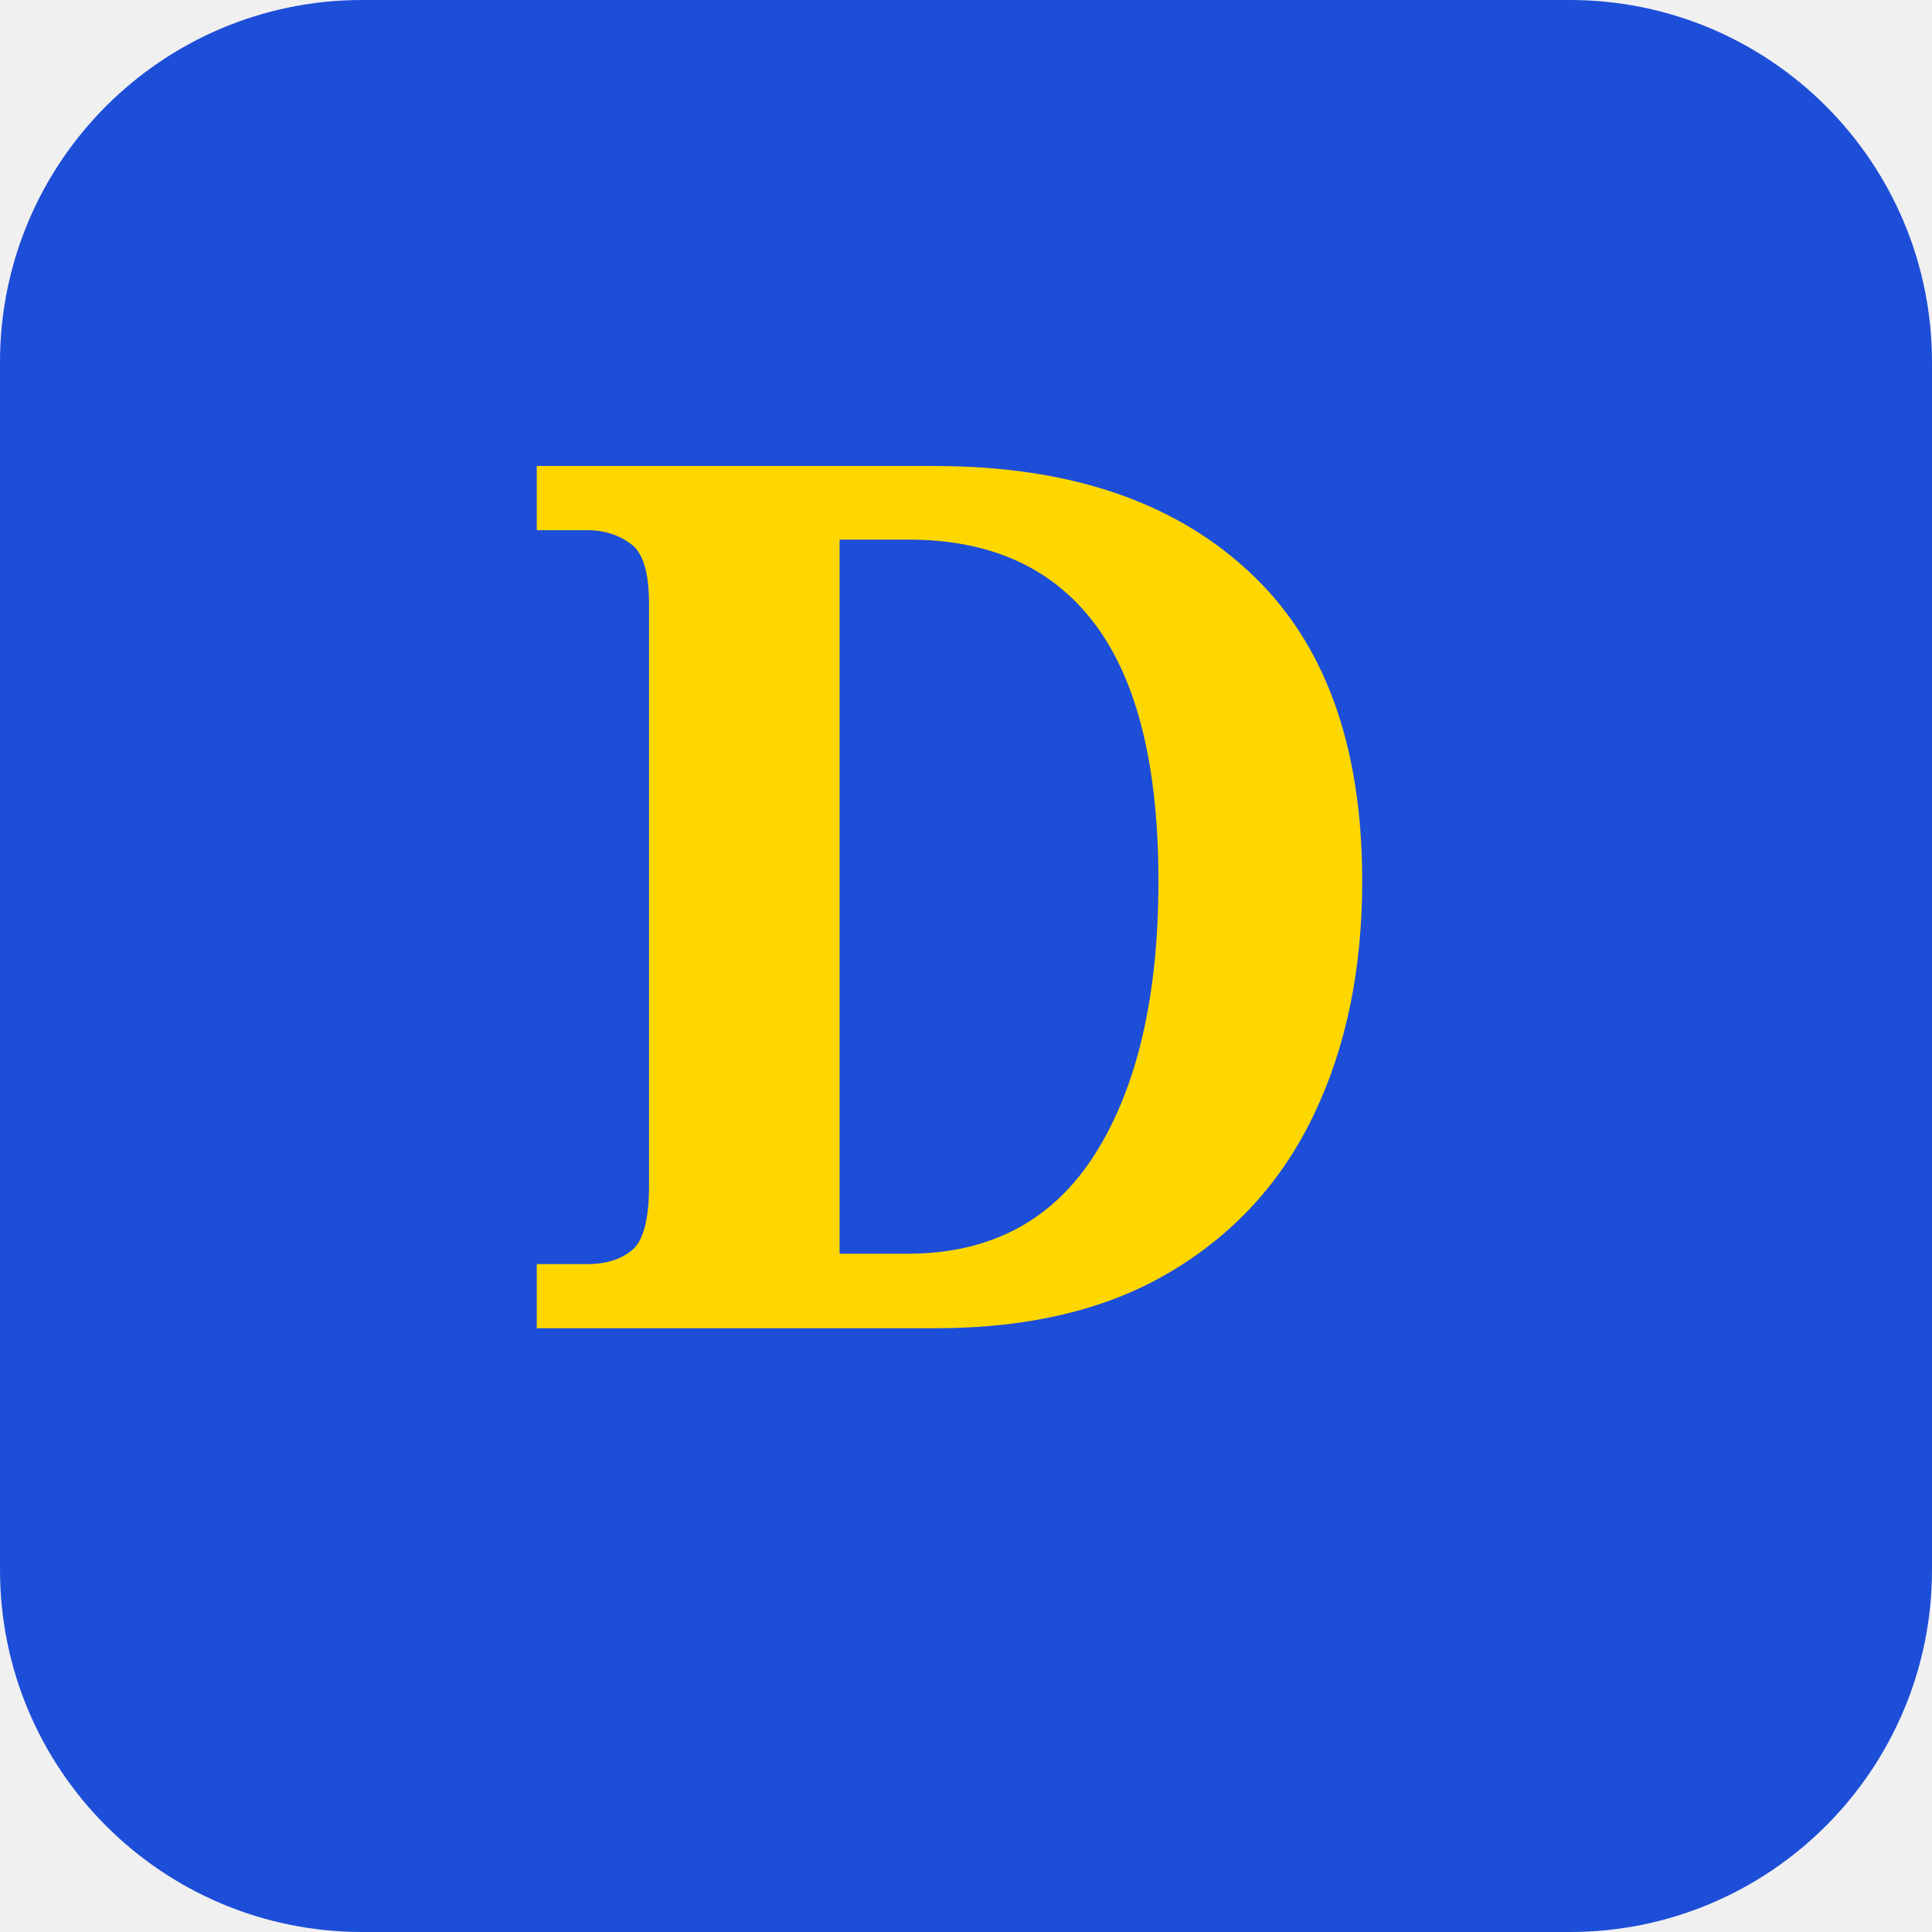
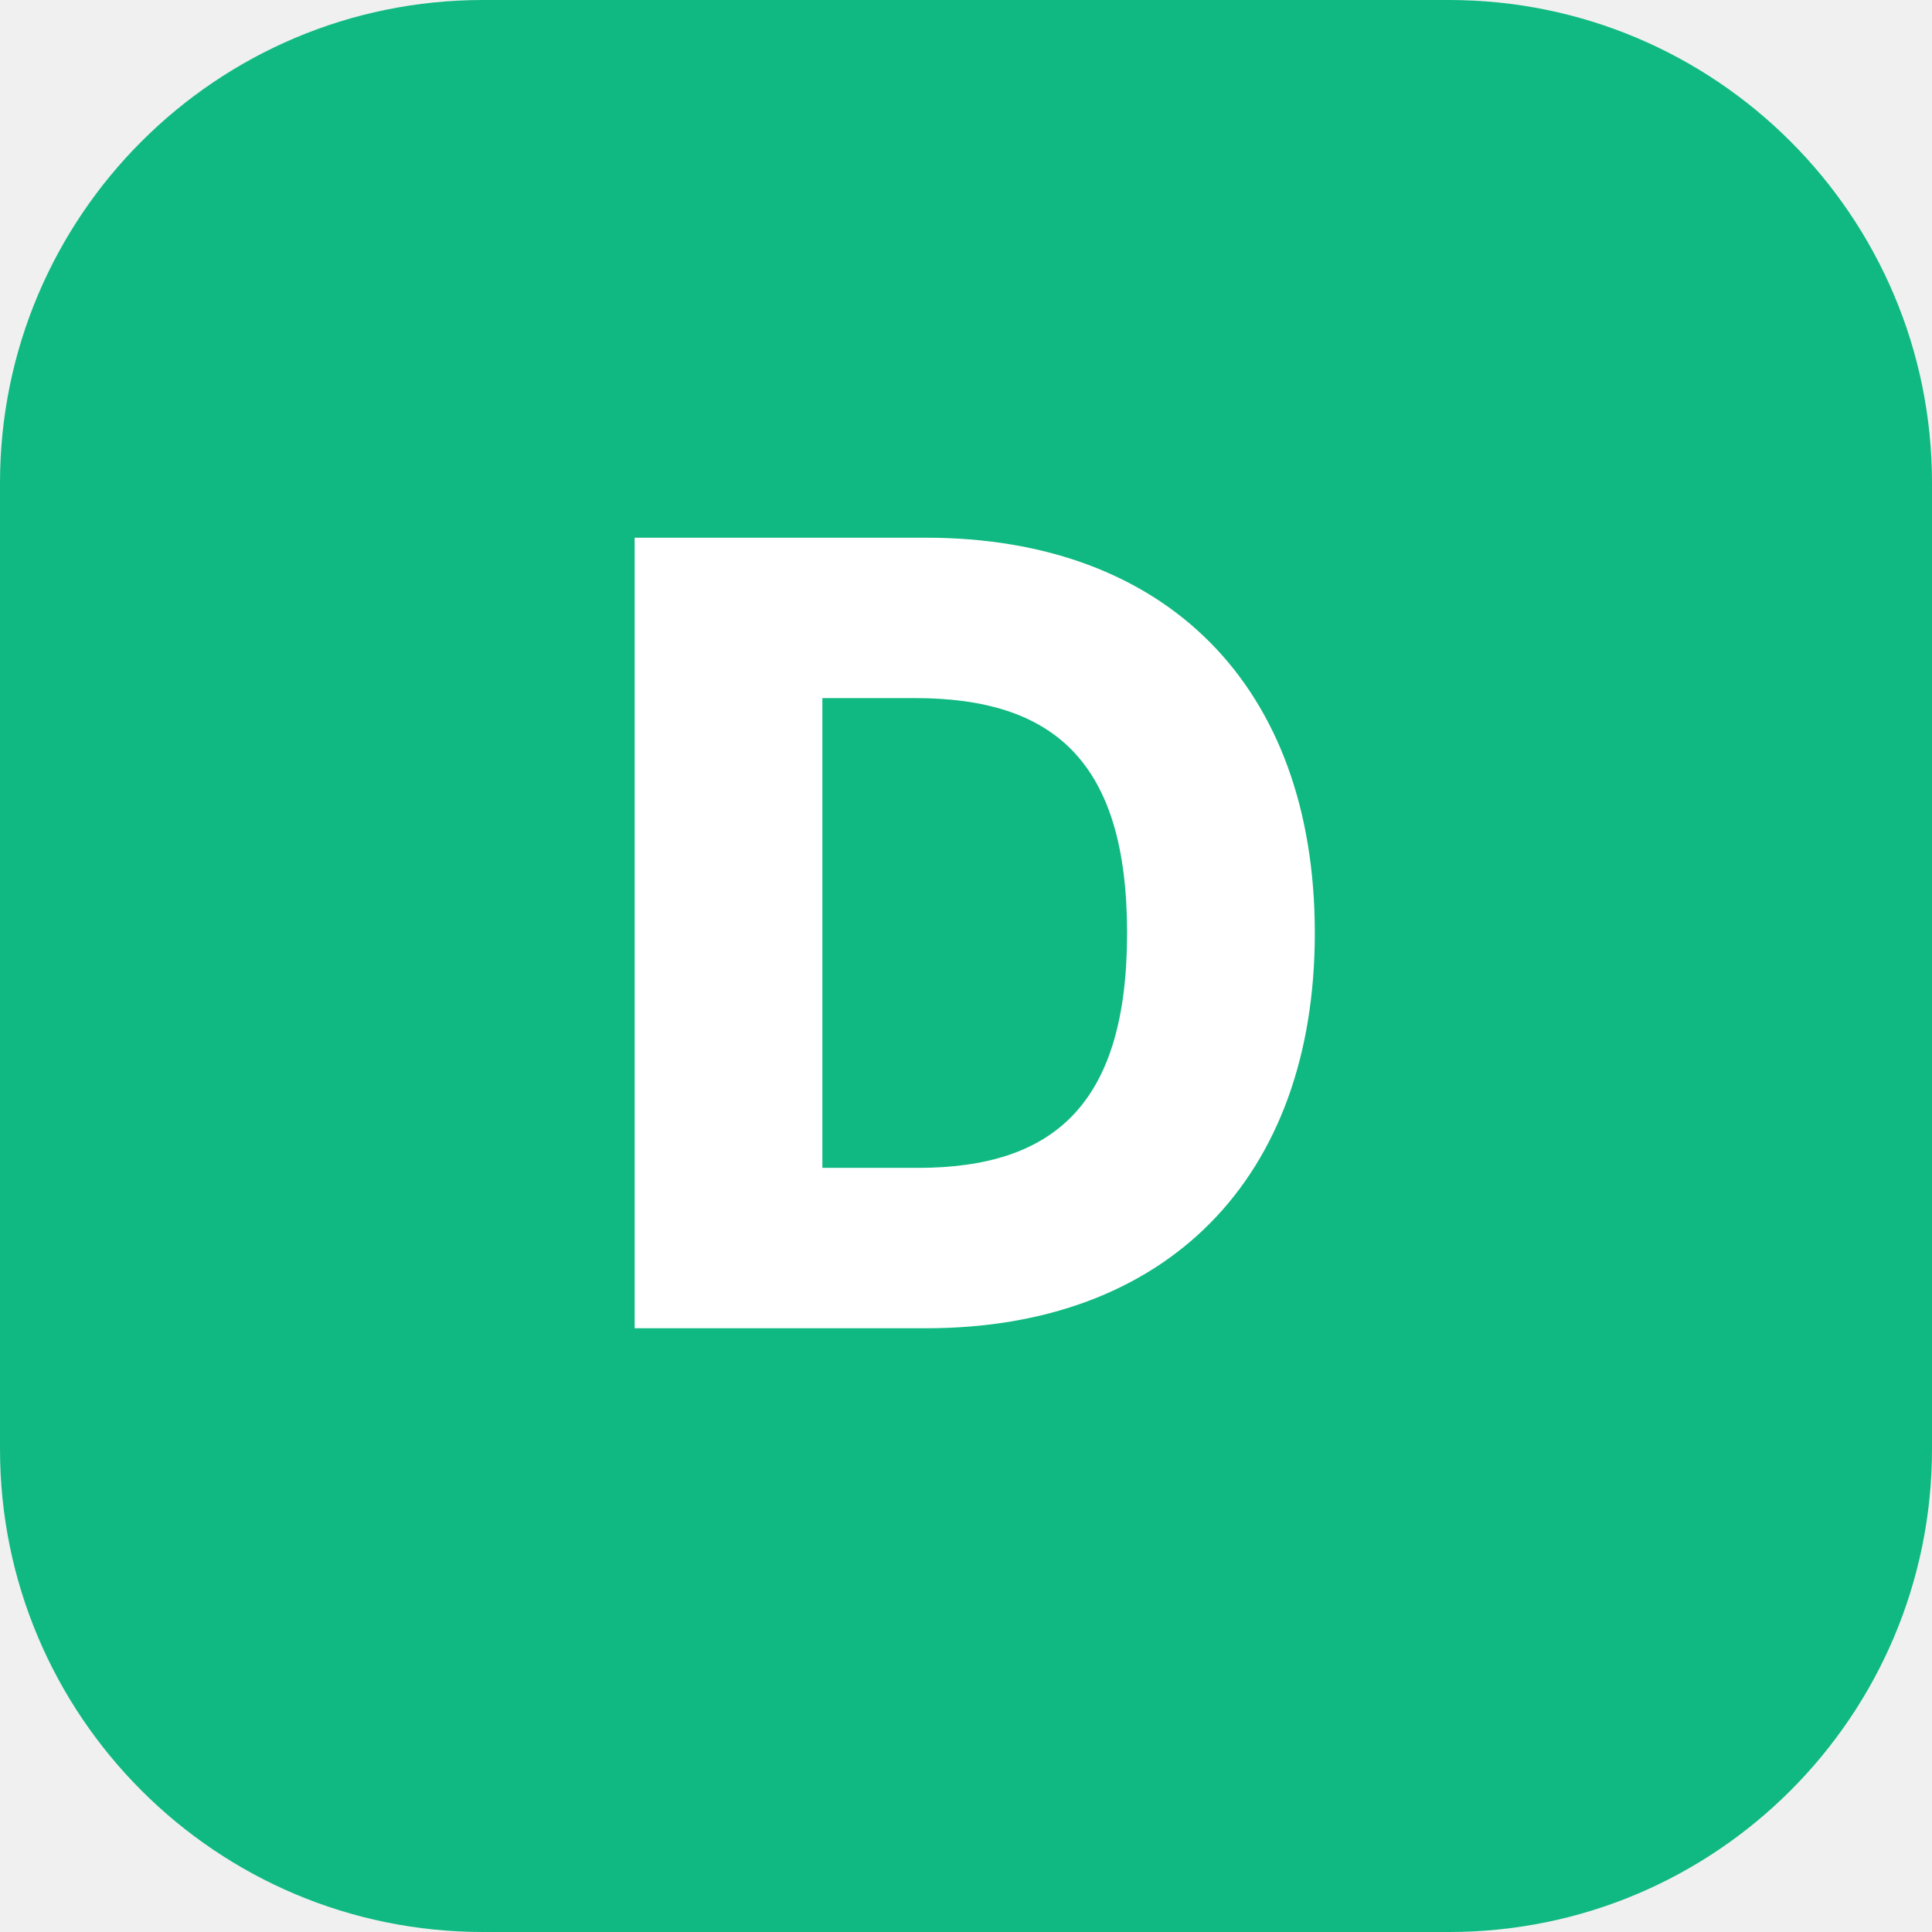
<svg xmlns="http://www.w3.org/2000/svg" width="32" height="32" viewBox="0 0 32 32" fill="none">
-   <rect width="32" height="32" rx="6" fill="#1D4ED8" />
-   <text x="16" y="22" font-family="Georgia, serif" font-size="20" font-weight="bold" fill="#FFD700" text-anchor="middle">D</text>
+   <rect width="32" height="32" rx="8" fill="#10B981" />
+   <text x="16" y="22" font-family="Inter, -apple-system, sans-serif" font-size="18" font-weight="800" fill="#ffffff" text-anchor="middle">D</text>
</svg>
